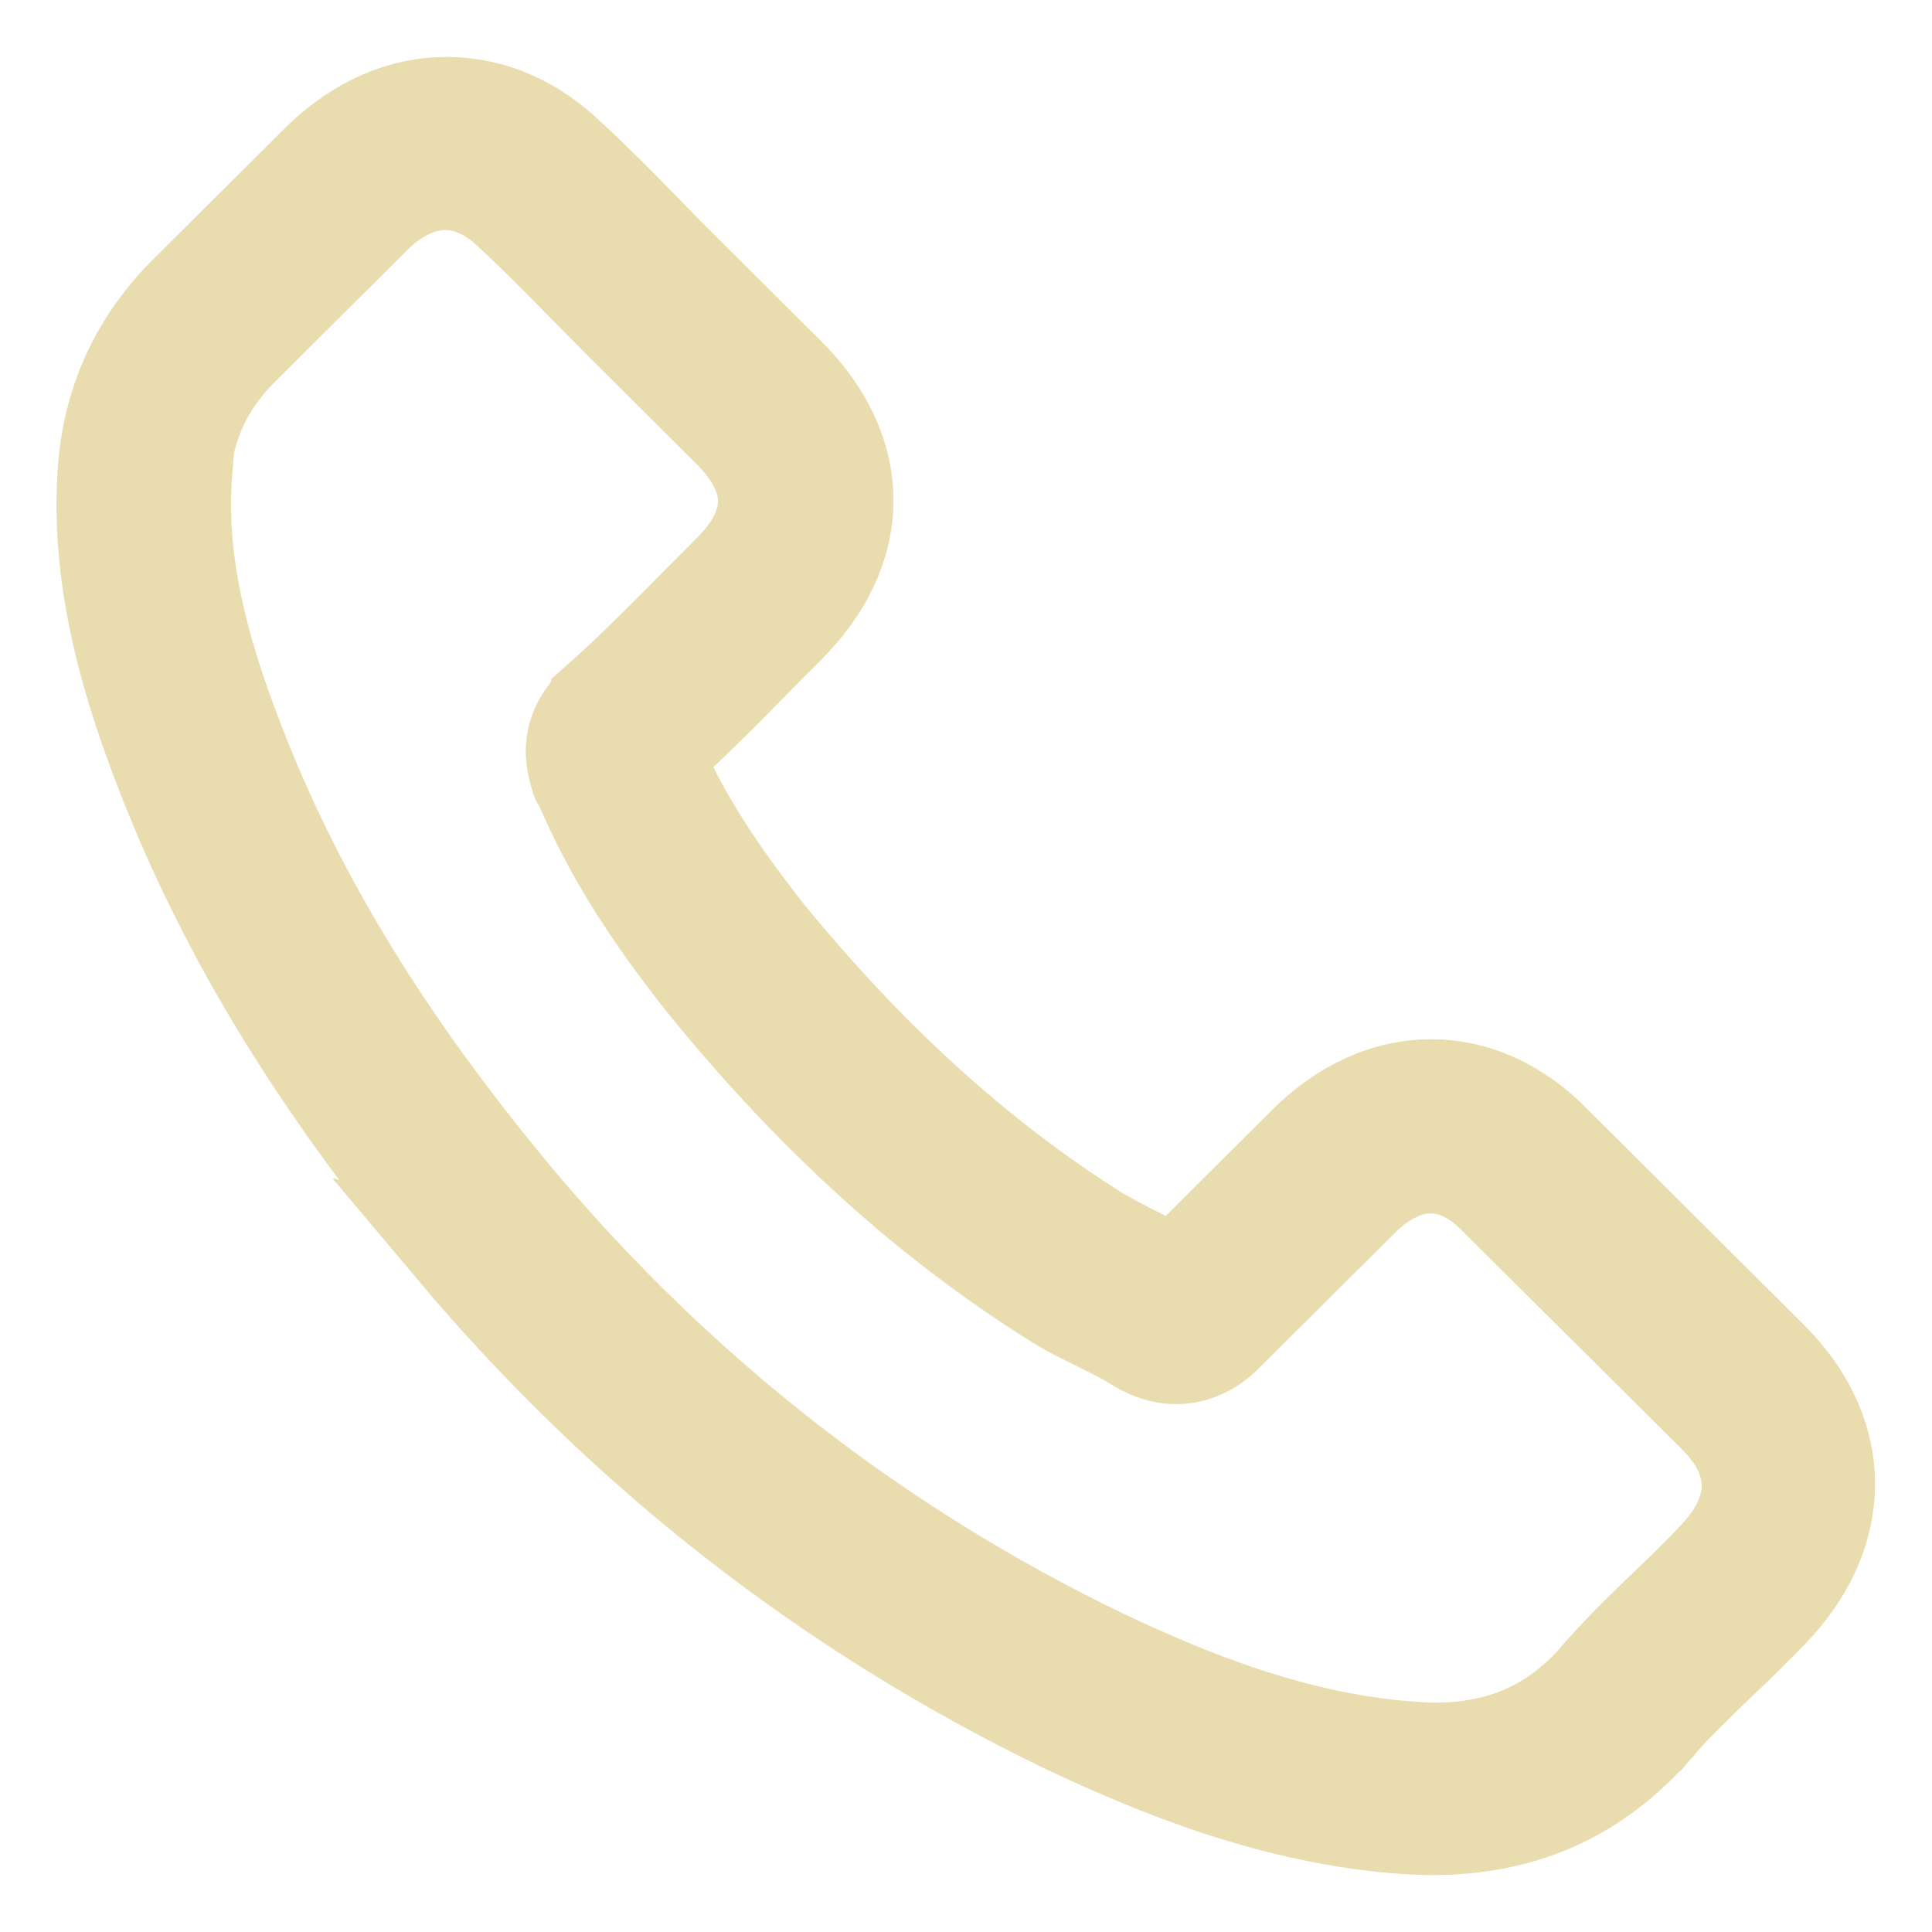
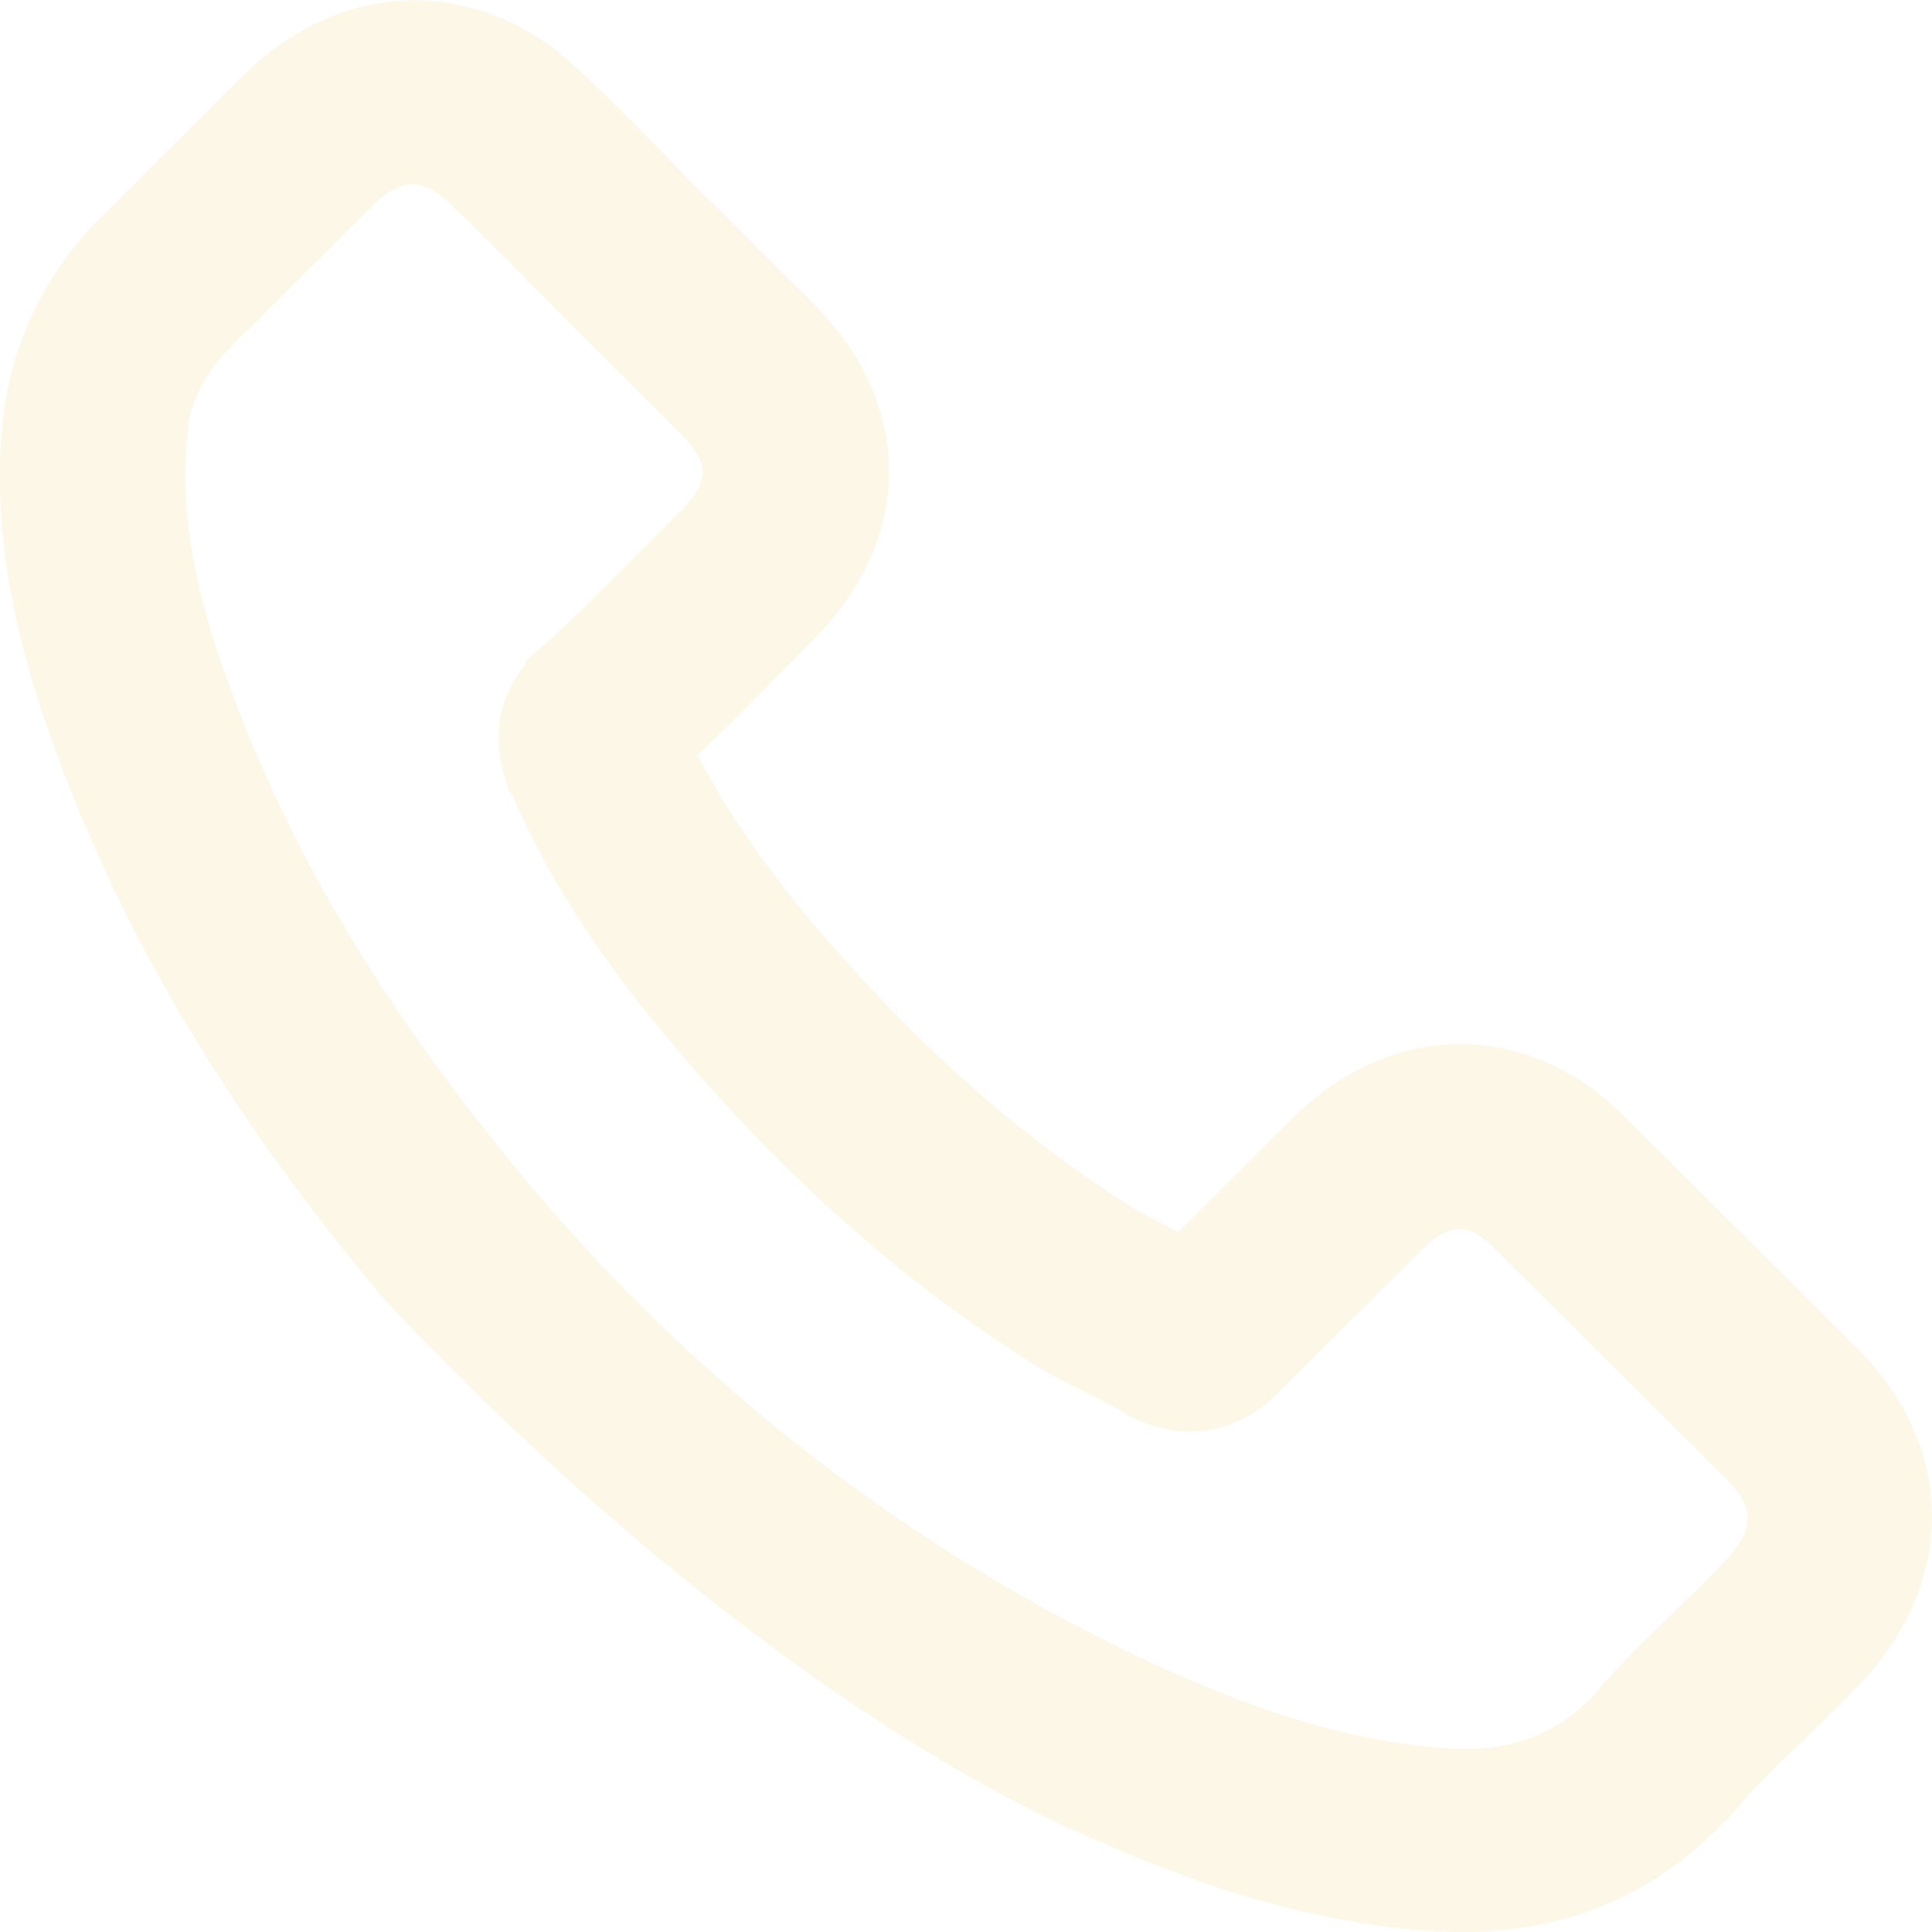
- <svg xmlns="http://www.w3.org/2000/svg" width="34" height="34" viewBox="0 0 8.996 8.996" version="1.1" id="svg829">
+ <svg xmlns="http://www.w3.org/2000/svg" width="32" height="32" viewBox="0 0 8.467 8.467" version="1.1" id="svg829">
  <defs id="defs823" />
-   <g id="layer1" transform="translate(-54.8363,-113.3294)">
-     <path id="path4467" d="m 56.929,119.156 c 0.799,0.951 1.761,1.7 2.859,2.23 0.418,0.197 0.977,0.431 1.6,0.472 0.039,0.002 0.075,0.004 0.114,0.004 0.418,0 0.754,-0.144 1.028,-0.44 0,-0.002 0,-0.005 0.009,-0.009 0.097,-0.117 0.208,-0.222 0.324,-0.334 0.079,-0.075 0.16,-0.154 0.237,-0.234 0.358,-0.371 0.358,-0.843 0,-1.202 l -1.009,-1.005 c -0.171,-0.177 -0.376,-0.271 -0.591,-0.271 -0.215,0 -0.421,0.094 -0.598,0.269 l -0.601,0.599 c -0.055,-0.032 -0.113,-0.06 -0.166,-0.087 -0.067,-0.034 -0.129,-0.065 -0.185,-0.1 -0.547,-0.346 -1.044,-0.798 -1.52,-1.378 -0.24,-0.303 -0.401,-0.557 -0.514,-0.816 0.158,-0.142 0.306,-0.291 0.448,-0.436 0.051,-0.052 0.102,-0.104 0.155,-0.156 0.181,-0.181 0.279,-0.39 0.279,-0.602 0,-0.212 -0.096,-0.421 -0.279,-0.602 l -0.5,-0.498 c -0.059,-0.058 -0.114,-0.115 -0.171,-0.174 -0.111,-0.114 -0.227,-0.231 -0.341,-0.336 -0.173,-0.169 -0.376,-0.257 -0.591,-0.257 -0.213,0 -0.418,0.088 -0.598,0.259 l -0.628,0.625 c -0.228,0.227 -0.358,0.503 -0.385,0.823 -0.032,0.4 0.042,0.824 0.233,1.338 0.294,0.794 0.737,1.532 1.395,2.319 z m -1.219,-3.622 c 0.02,-0.222 0.106,-0.408 0.267,-0.568 l 0.625,-0.622 c 0.097,-0.094 0.205,-0.142 0.309,-0.142 0.102,0 0.207,0.049 0.302,0.145 0.113,0.104 0.218,0.212 0.332,0.328 0.057,0.058 0.116,0.117 0.175,0.177 l 0.5,0.498 c 0.104,0.104 0.158,0.209 0.158,0.313 0,0.104 -0.053,0.209 -0.158,0.313 -0.052,0.052 -0.104,0.105 -0.156,0.157 -0.156,0.157 -0.302,0.306 -0.463,0.448 0,0.004 0,0.005 -0.009,0.009 -0.139,0.139 -0.118,0.271 -0.084,0.371 0,0.005 0,0.009 0.009,0.013 0.129,0.309 0.309,0.604 0.589,0.955 0.504,0.619 1.034,1.099 1.619,1.468 0.072,0.047 0.149,0.084 0.222,0.12 0.068,0.033 0.129,0.065 0.185,0.1 0.009,0.004 0.011,0.007 0.018,0.01 0.055,0.028 0.109,0.042 0.163,0.042 0.134,0 0.222,-0.085 0.25,-0.114 l 0.628,-0.625 c 0.097,-0.097 0.203,-0.149 0.307,-0.149 0.128,0 0.232,0.079 0.297,0.149 l 1.013,1.007 c 0.201,0.201 0.2,0.418 0,0.63 -0.071,0.075 -0.144,0.147 -0.223,0.222 -0.118,0.114 -0.24,0.231 -0.351,0.363 -0.193,0.207 -0.423,0.304 -0.72,0.304 -0.029,0 -0.059,-0.002 -0.088,-0.004 -0.551,-0.035 -1.063,-0.249 -1.447,-0.431 -1.044,-0.503 -1.961,-1.217 -2.722,-2.123 -0.626,-0.751 -1.048,-1.45 -1.326,-2.199 -0.173,-0.46 -0.238,-0.829 -0.212,-1.165 z" style="fill:#e9ddaf;fill-opacity:1;stroke:#e9ddaf;stroke-width:0.397;stroke-miterlimit:4;stroke-dasharray:none;stroke-opacity:1" />
+   <g id="layer1" transform="translate(-55.10089,-113.594)">
+     <path id="path4467" d="m 59.789,121.387 c 0.418,0.197 0.977,0.431 1.6,0.472 0.039,0.002 0.075,0.004 0.114,0.004 0.418,0 0.754,-0.144 1.028,-0.44 0,-0.002 0,-0.005 0.009,-0.009 0.097,-0.117 0.208,-0.222 0.324,-0.334 0.079,-0.075 0.16,-0.154 0.237,-0.234 0.358,-0.371 0.358,-0.843 0,-1.202 l -1.009,-1.005 c -0.171,-0.177 -0.376,-0.271 -0.591,-0.271 -0.215,0 -0.421,0.094 -0.598,0.269 l -0.601,0.599 c -0.055,-0.032 -0.113,-0.06 -0.166,-0.087 -0.067,-0.034 -0.129,-0.065 -0.185,-0.1 -0.547,-0.346 -1.044,-0.798 -1.52,-1.378 -0.24,-0.303 -0.401,-0.557 -0.514,-0.816 0.158,-0.142 0.306,-0.291 0.448,-0.436 0.051,-0.052 0.102,-0.104 0.155,-0.156 0.181,-0.181 0.279,-0.39 0.279,-0.602 0,-0.212 -0.096,-0.421 -0.279,-0.602 l -0.5,-0.498 c -0.059,-0.058 -0.114,-0.115 -0.171,-0.174 -0.111,-0.114 -0.227,-0.231 -0.341,-0.336 -0.173,-0.169 -0.376,-0.257 -0.591,-0.257 -0.213,0 -0.418,0.088 -0.598,0.259 l -0.628,0.625 c -0.228,0.227 -0.358,0.503 -0.385,0.823 -0.032,0.4 0.042,0.824 0.233,1.338 0.294,0.794 0.737,1.532 1.395,2.319 0.86,0.913 1.89,1.756 2.853,2.23 z m -4.078,-5.852 c 0.02,-0.222 0.106,-0.408 0.267,-0.568 l 0.625,-0.622 c 0.097,-0.094 0.205,-0.142 0.309,-0.142 0.102,0 0.207,0.049 0.302,0.145 0.113,0.104 0.218,0.212 0.332,0.328 0.057,0.058 0.116,0.117 0.175,0.177 l 0.5,0.498 c 0.104,0.104 0.158,0.209 0.158,0.313 0,0.104 -0.053,0.209 -0.158,0.313 -0.052,0.052 -0.104,0.105 -0.156,0.157 -0.156,0.157 -0.302,0.306 -0.463,0.448 0,0.004 0,0.005 -0.009,0.009 -0.139,0.139 -0.118,0.271 -0.084,0.371 0,0.005 0,0.009 0.009,0.013 0.129,0.309 0.309,0.604 0.589,0.955 0.504,0.619 1.034,1.099 1.619,1.468 0.072,0.047 0.149,0.084 0.222,0.12 0.068,0.033 0.129,0.065 0.185,0.1 0.009,0.004 0.011,0.007 0.018,0.01 0.055,0.028 0.109,0.042 0.163,0.042 0.134,0 0.222,-0.085 0.25,-0.114 l 0.628,-0.625 c 0.097,-0.097 0.203,-0.149 0.307,-0.149 0.128,0 0.232,0.079 0.297,0.149 l 1.013,1.007 c 0.201,0.201 0.2,0.418 0,0.63 -0.071,0.075 -0.144,0.147 -0.223,0.222 -0.118,0.114 -0.24,0.231 -0.351,0.363 -0.193,0.207 -0.423,0.304 -0.72,0.304 -0.029,0 -0.059,-0.002 -0.088,-0.004 -0.551,-0.035 -1.063,-0.249 -1.447,-0.431 -1.044,-0.503 -1.961,-1.217 -2.722,-2.123 -0.626,-0.751 -1.048,-1.45 -1.326,-2.199 -0.173,-0.46 -0.238,-0.829 -0.212,-1.165 z" style="fill:#fdf7e7;fill-opacity:1;stroke:#fdf7e7;stroke-width:0.397;stroke-miterlimit:4;stroke-dasharray:none;stroke-opacity:1" />
  </g>
</svg>
